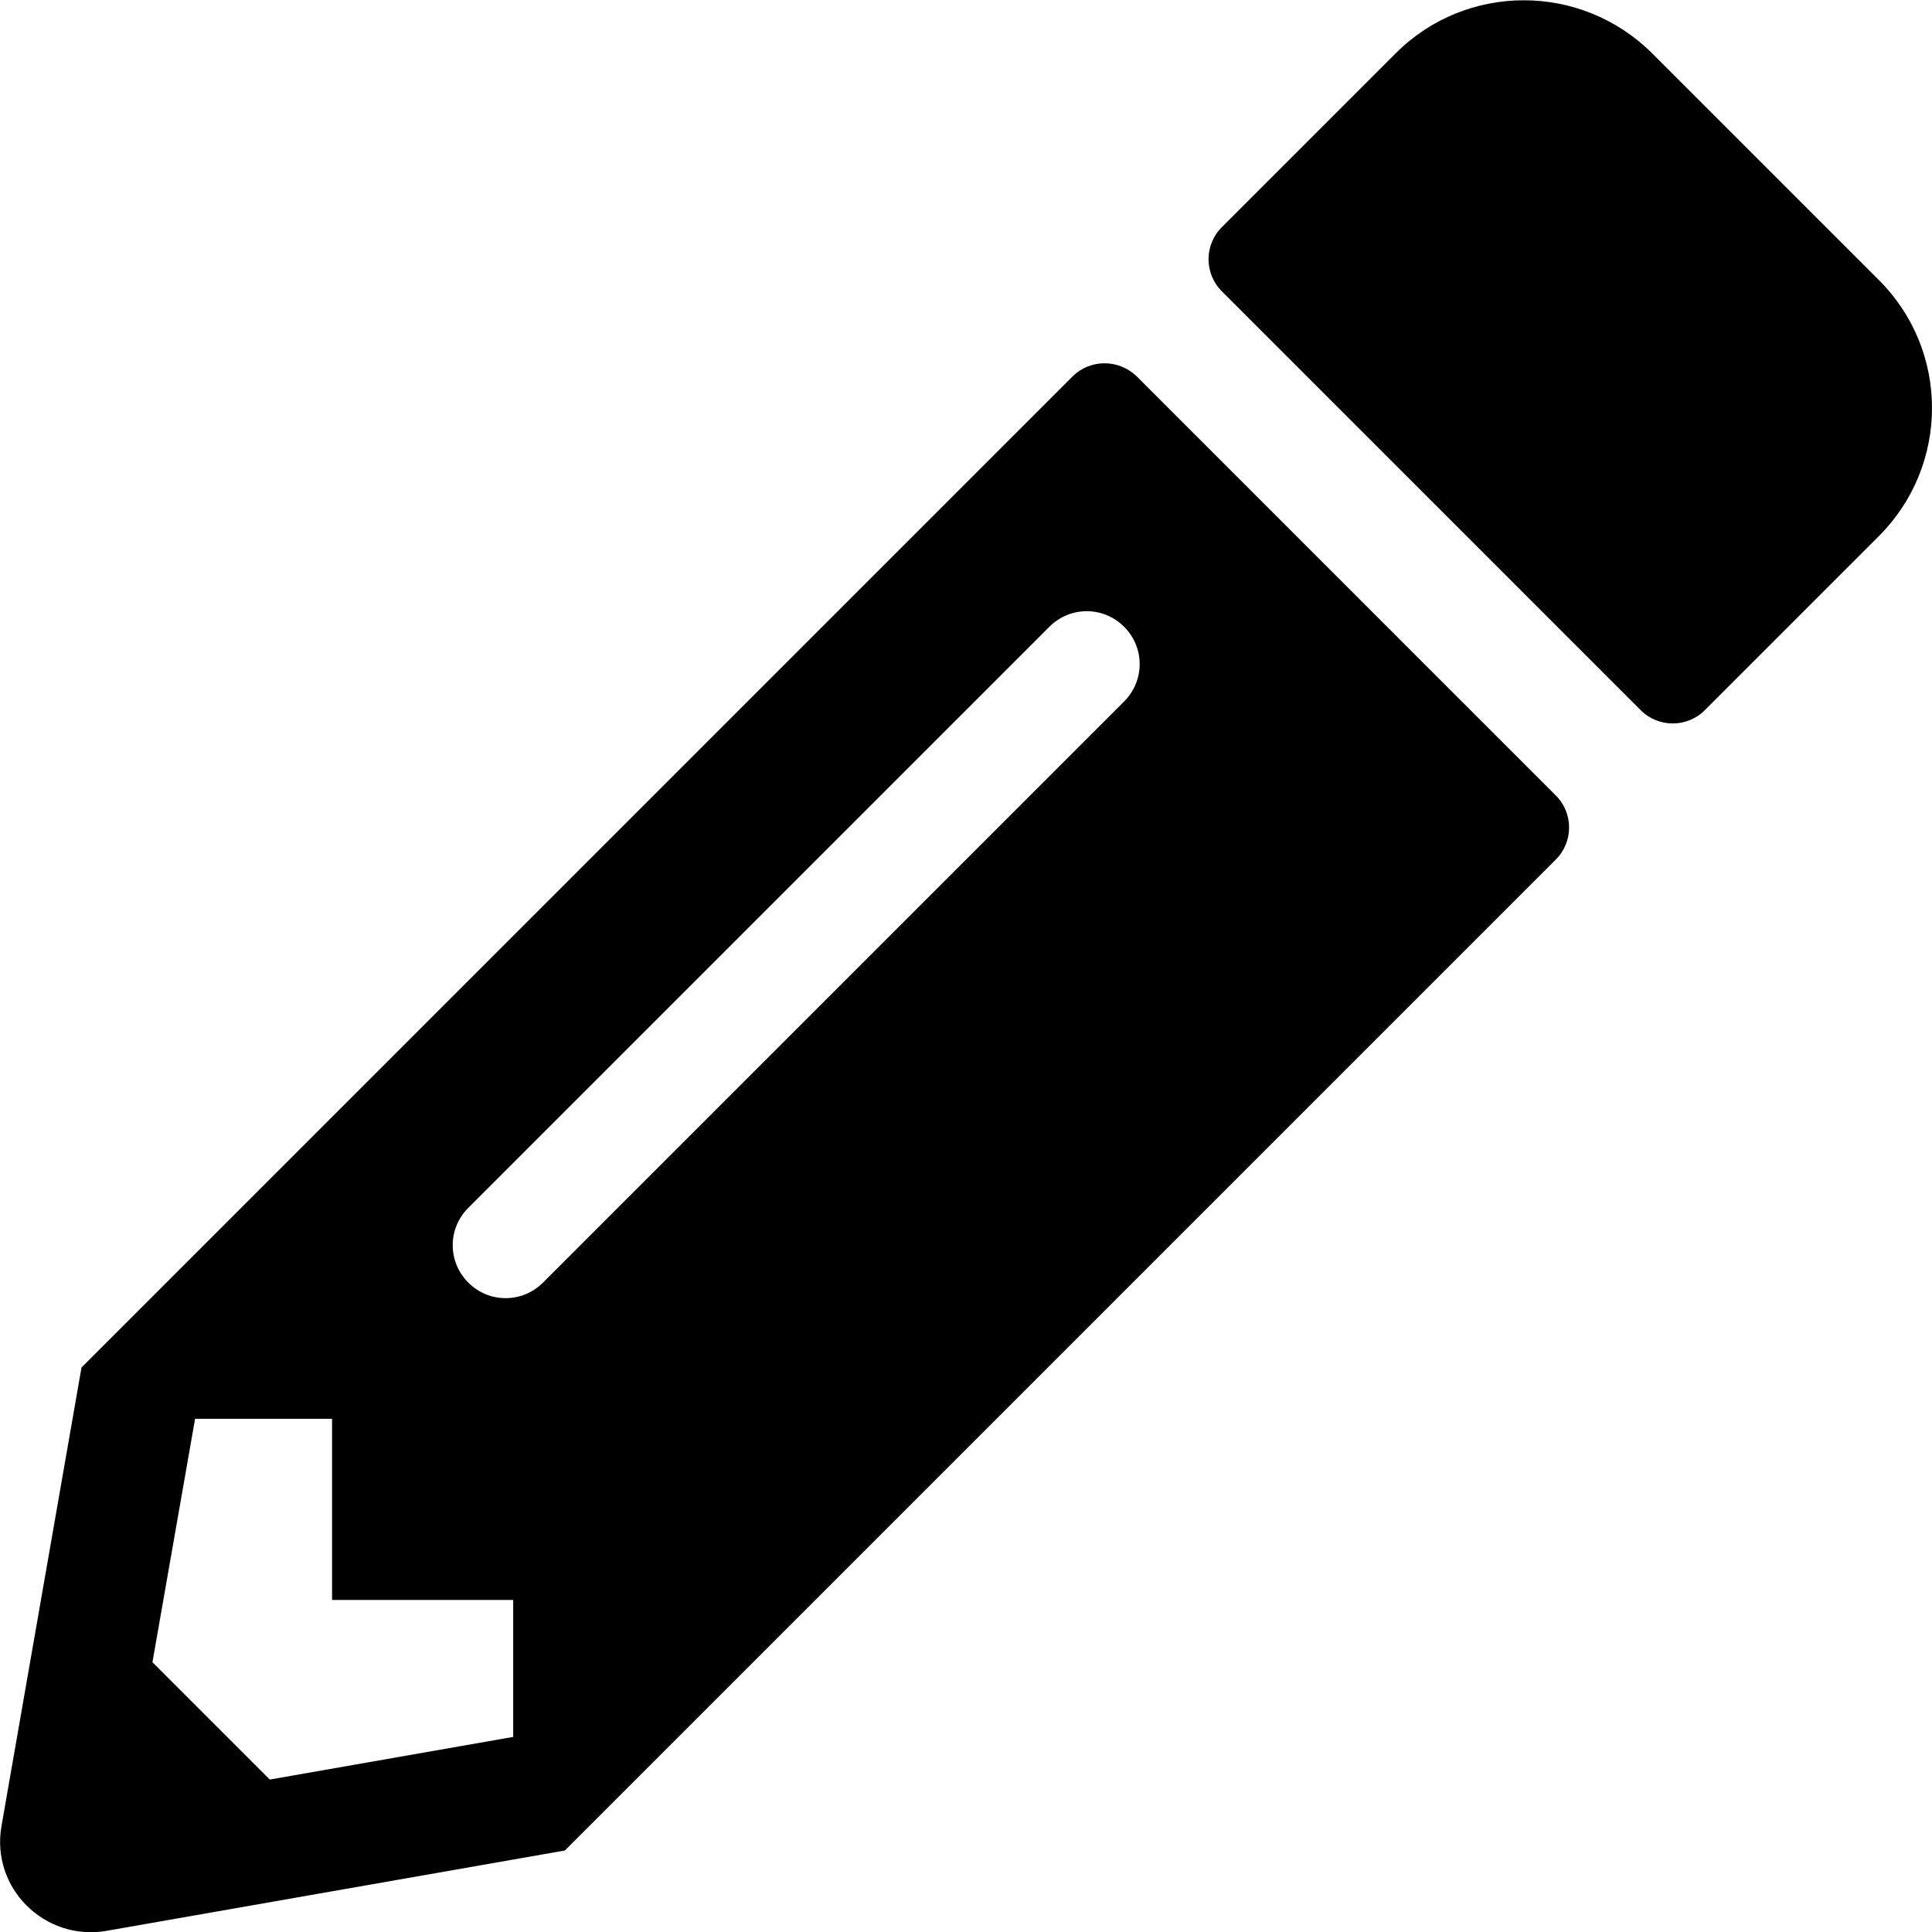
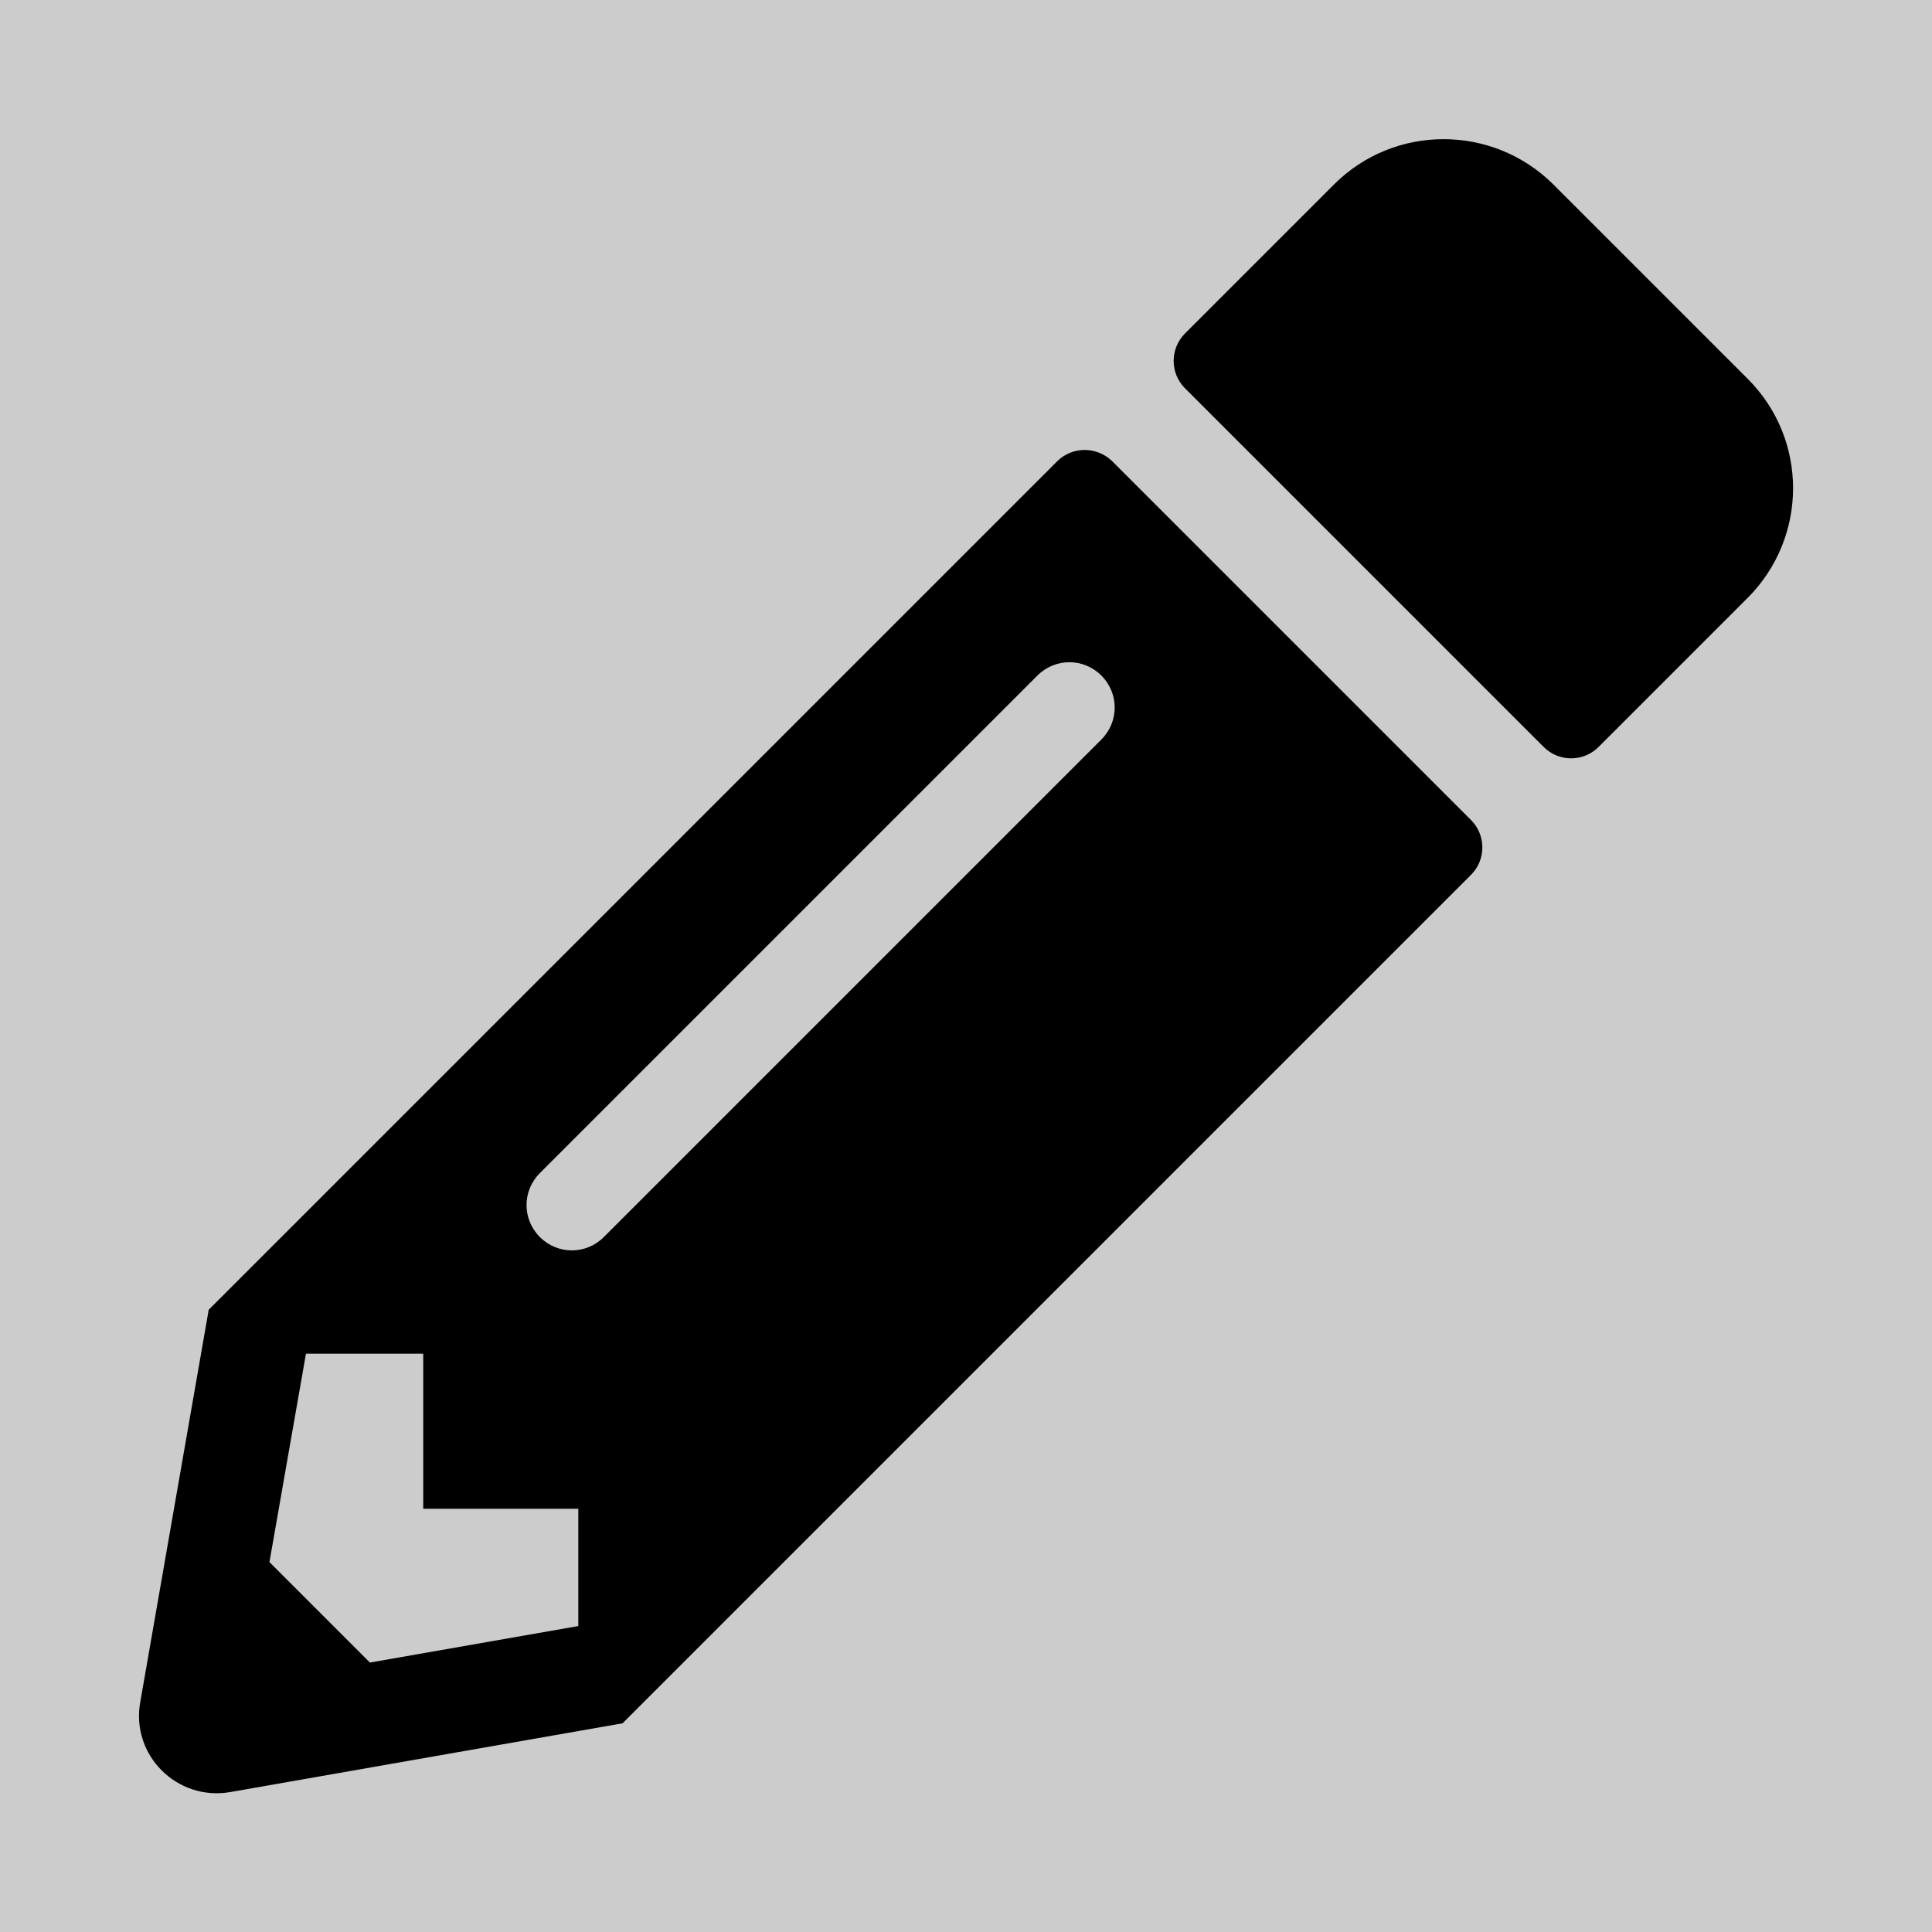
- <svg xmlns="http://www.w3.org/2000/svg" viewBox="0 0 512 512">
+ <svg xmlns="http://www.w3.org/2000/svg" viewBox="-43 -43 598 598">
+   <rect x="-43" y="-43" width="598" height="598" fill="#ccc" />
  <path d="M497.9 142.1l-46.1 46.1c-4.7 4.7-12.3 4.7-17 0l-111-111c-4.7-4.7-4.7-12.3 0-17l46.1-46.1c18.7-18.7 49.1-18.7 67.9 0l60.1 60.1c18.8 18.7 18.8 49.1 0 67.9zM284.2 99.8L21.6 362.4.4 483.9c-2.9 16.4 11.4 30.6 27.8 27.8l121.5-21.3 262.6-262.6c4.7-4.7 4.7-12.3 0-17l-111-111c-4.8-4.7-12.4-4.7-17.1 0zM124.1 339.9c-5.5-5.5-5.5-14.3 0-19.8l154-154c5.5-5.5 14.3-5.5 19.8 0s5.5 14.3 0 19.8l-154 154c-5.5 5.5-14.3 5.5-19.8 0zM88 424h48v36.3l-64.5 11.3-31.1-31.1L51.7 376H88v48z" />
</svg>
